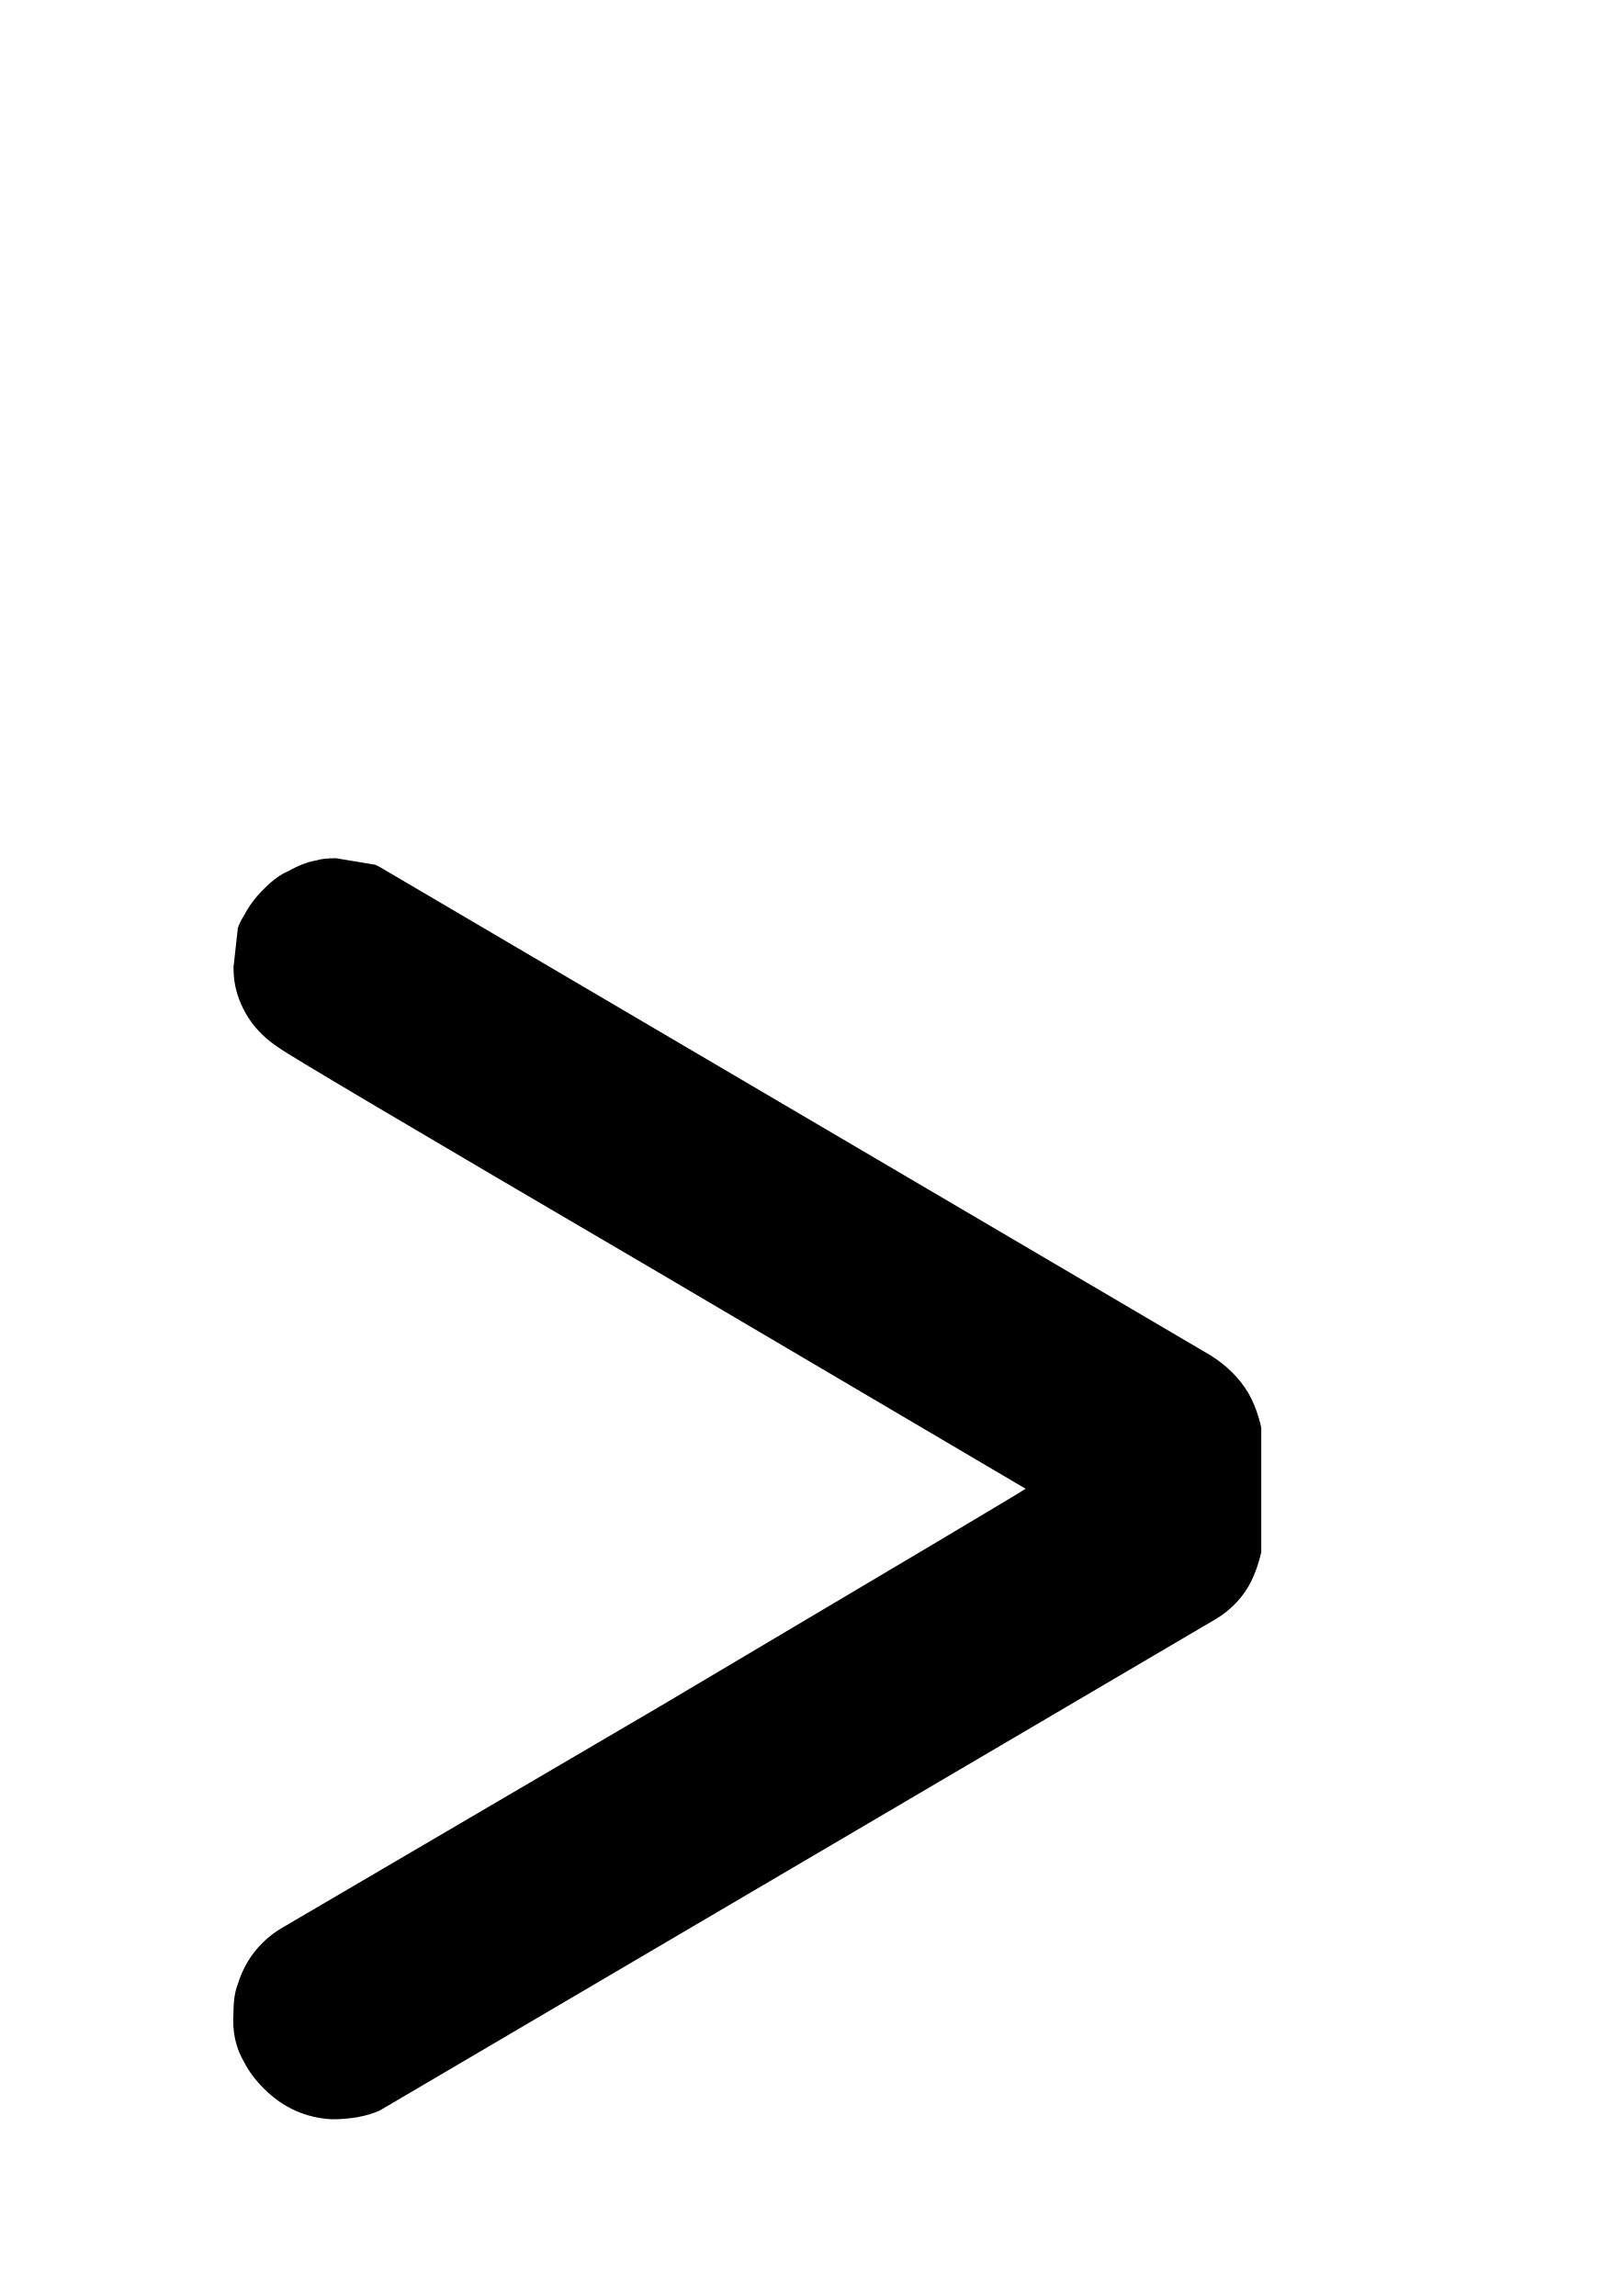
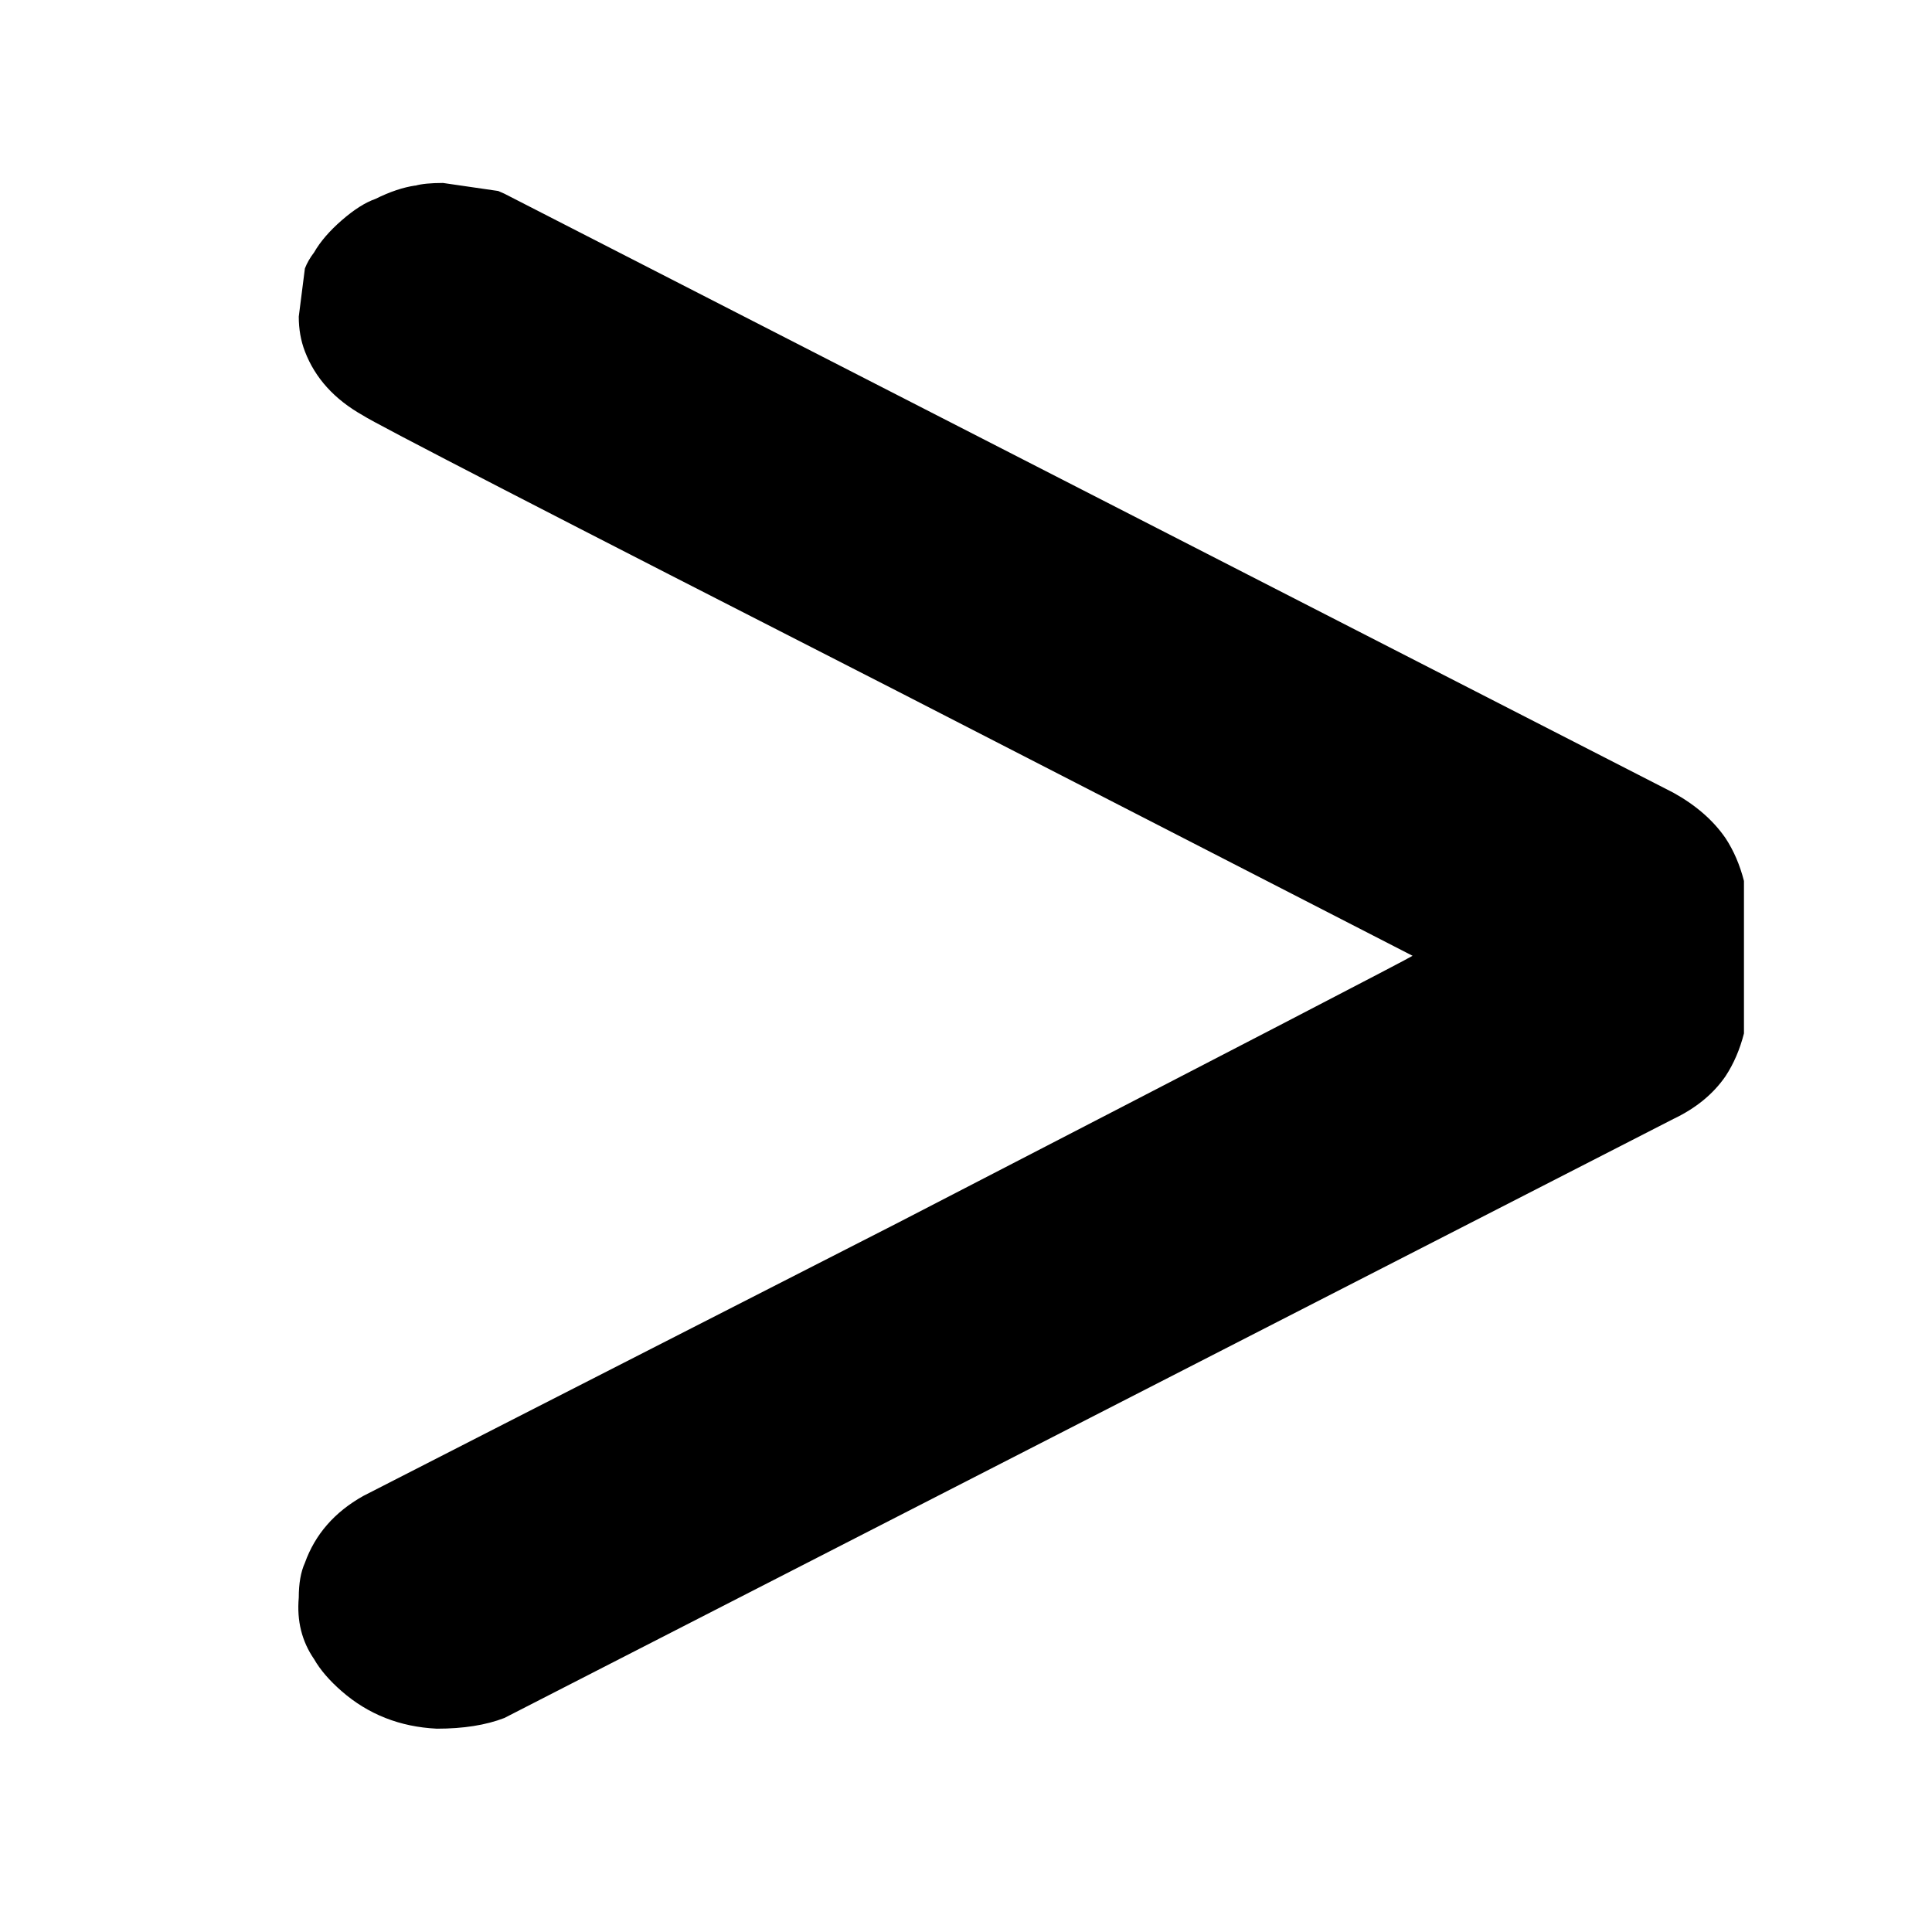
- <svg xmlns="http://www.w3.org/2000/svg" width="744.094" height="1052.362" id="svg2">
+ <svg xmlns="http://www.w3.org/2000/svg" width="64" height="64" id="svg2" version="1.1">
  <defs id="defs4">
    </defs>
-   <g id="layer1">
-     <path style="font-size:1000px;font-style:normal;font-variant:normal;font-weight:normal;font-stretch:normal;fill:#000000;fill-opacity:1;stroke:none;stroke-width:1px;stroke-linecap:butt;stroke-linejoin:miter;stroke-opacity:1;font-family:OCRA;-inkscape-font-specification:OCRA" d="M 145,394.362 C 147,393.696 150,393.363 154,393.362 L 172,396.362 L 174,397.362 L 555,621.362 C 562.333,626.029 567.999,631.696 572,638.362 C 574.666,643.029 576.666,648.363 578,654.362 L 578,711.362 C 576.666,717.363 574.666,722.696 572,727.362 C 567.999,734.029 562.333,739.362 555,743.362 L 174,967.362 C 168,970.029 160.667,971.362 152,971.362 C 140,970.696 129.667,966.029 121,957.362 C 117,953.362 114,949.362 112,945.362 C 108,938.696 106.333,931.029 107,922.362 C 107,917.029 107.667,912.696 109,909.362 C 112.333,898.696 118.667,890.362 128,884.362 C 131.333,882.362 189.333,848.362 302,782.362 C 413.333,716.363 469.333,683.029 470,682.362 C 470,682.363 414,649.363 302,583.362 C 189.333,517.363 131.333,483.029 128,480.362 C 118.667,474.363 112.333,466.363 109,456.362 C 107.667,452.363 107,448.029 107,443.362 L 109,425.362 C 109.667,423.363 110.667,421.363 112,419.362 C 114,415.363 117,411.363 121,407.362 C 125,403.363 128.667,400.696 132,399.362 C 136.667,396.696 141,395.03 145,394.362" id="text7977" />
+   <g id="layer1" transform="translate(0,-988.3622)">
+     <path style="font-size:1000px;font-style:normal;font-variant:normal;font-weight:normal;font-stretch:normal;fill:#000000;fill-opacity:1;stroke:none;font-family:OCRA;-inkscape-font-specification:OCRA" d="m 13.759,994.512 c 0.203,-0.059 0.508,-0.088 0.915,-0.089 l 1.83,0.266 0.203,0.089 38.726,19.844 c 0.745,0.413 1.321,0.915 1.728,1.506 0.271,0.413 0.474,0.886 0.61,1.417 l 0,5.05 c -0.136,0.532 -0.339,1.004 -0.61,1.417 -0.407,0.591 -0.983,1.063 -1.728,1.417 l -38.726,19.844 c -0.61,0.236 -1.355,0.354 -2.236,0.354 -1.22,-0.059 -2.27,-0.472 -3.151,-1.24 -0.407,-0.354 -0.712,-0.709 -0.915,-1.063 -0.407,-0.591 -0.576,-1.27 -0.508,-2.038 -9.1e-6,-0.472 0.068,-0.856 0.203,-1.152 0.339,-0.945 0.983,-1.683 1.931,-2.215 0.339,-0.177 6.234,-3.189 17.686,-9.036 11.316,-5.847 17.008,-8.8 17.076,-8.859 -4.5e-5,0 -5.692,-2.924 -17.076,-8.771 -11.452,-5.847 -17.347,-8.889 -17.686,-9.125 -0.949,-0.531 -1.592,-1.24 -1.931,-2.126 -0.136,-0.354 -0.203,-0.738 -0.203,-1.152 l 0.203,-1.595 c 0.068,-0.177 0.169,-0.354 0.305,-0.532 0.203,-0.354 0.508,-0.709 0.915,-1.063 0.407,-0.354 0.779,-0.591 1.118,-0.709 0.474,-0.236 0.915,-0.384 1.321,-0.443" id="text7977" />
  </g>
</svg>
